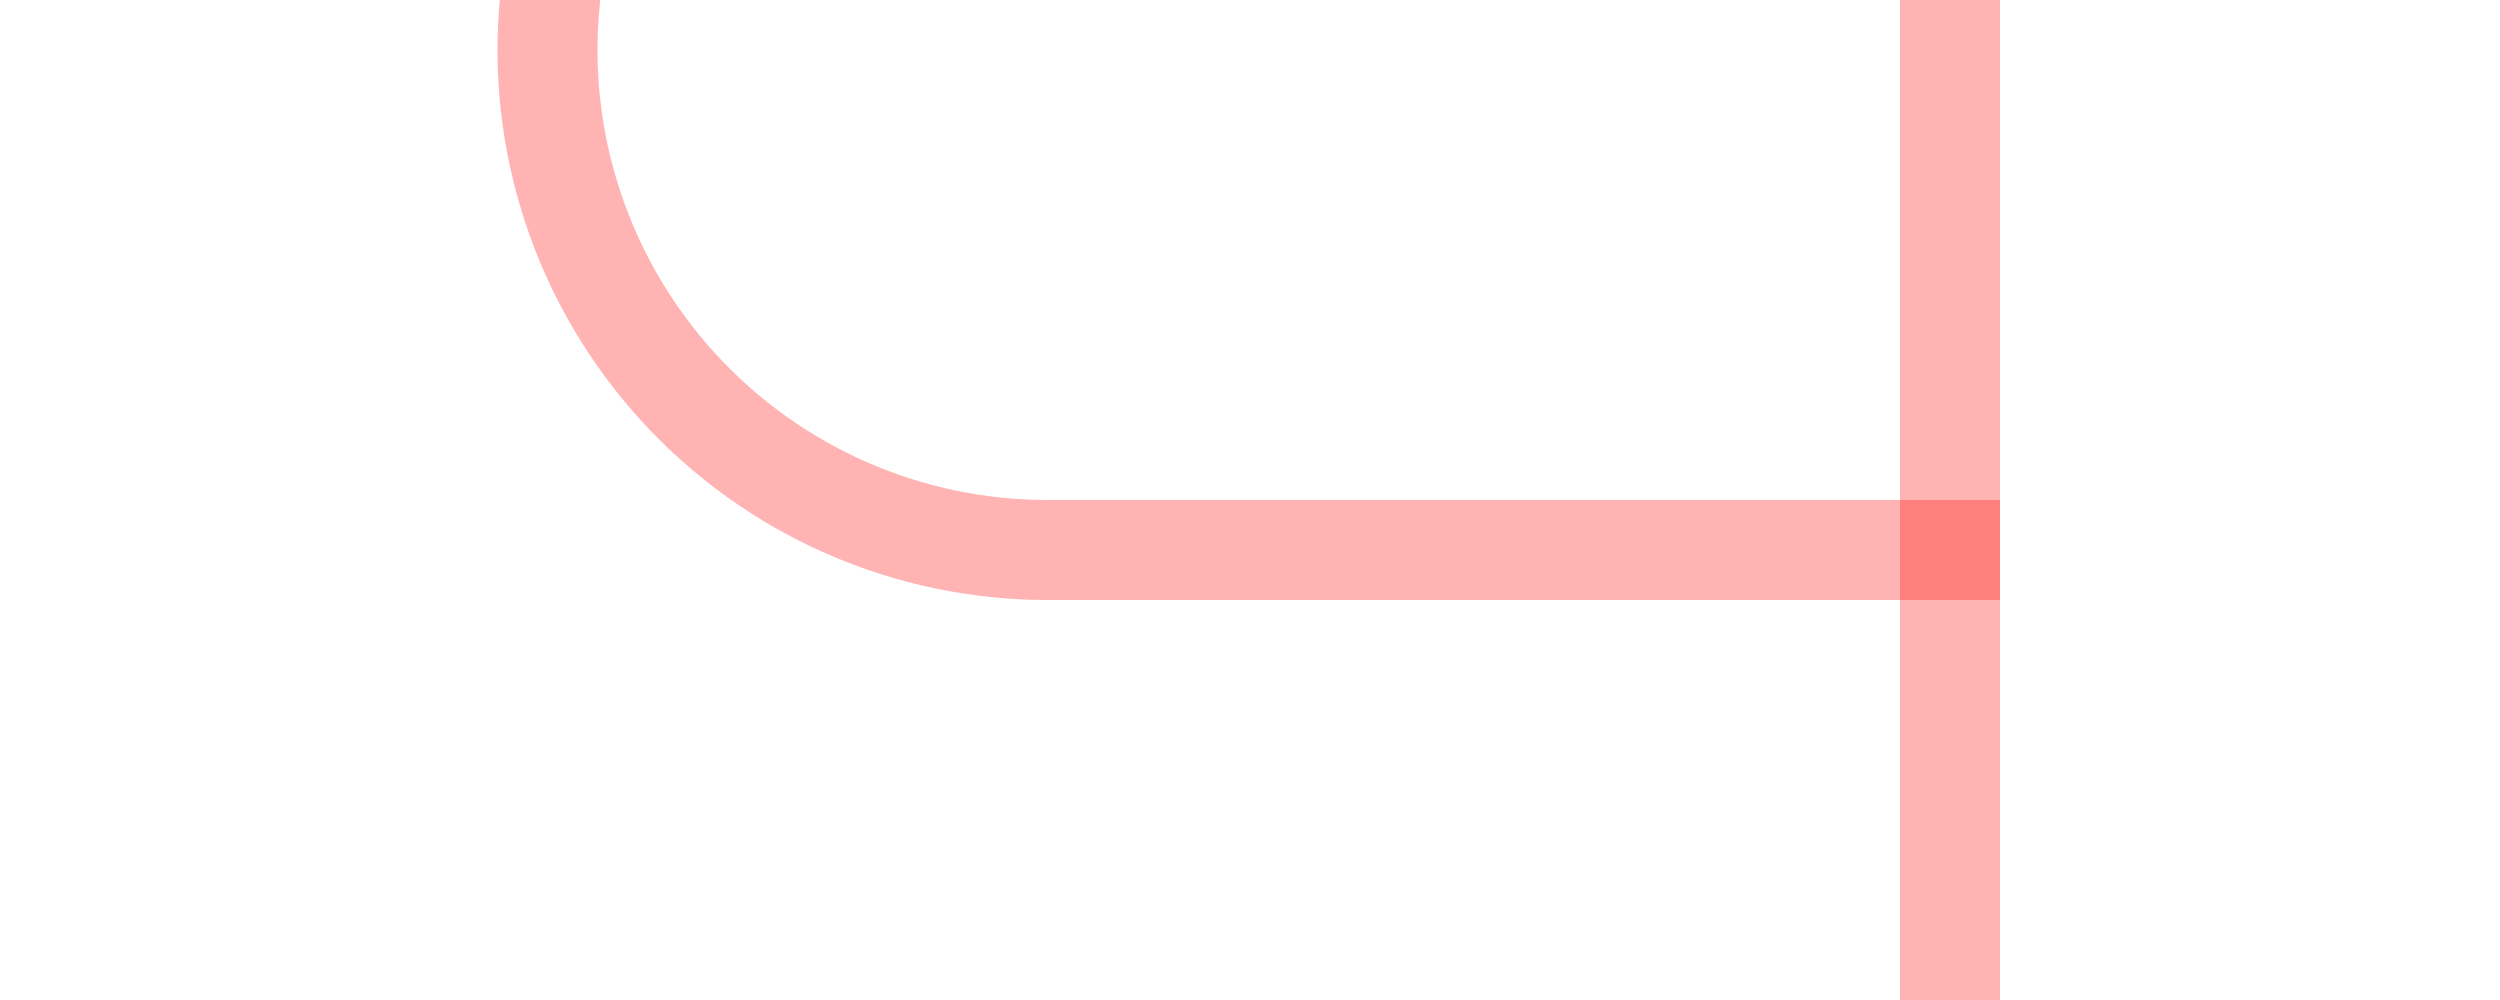
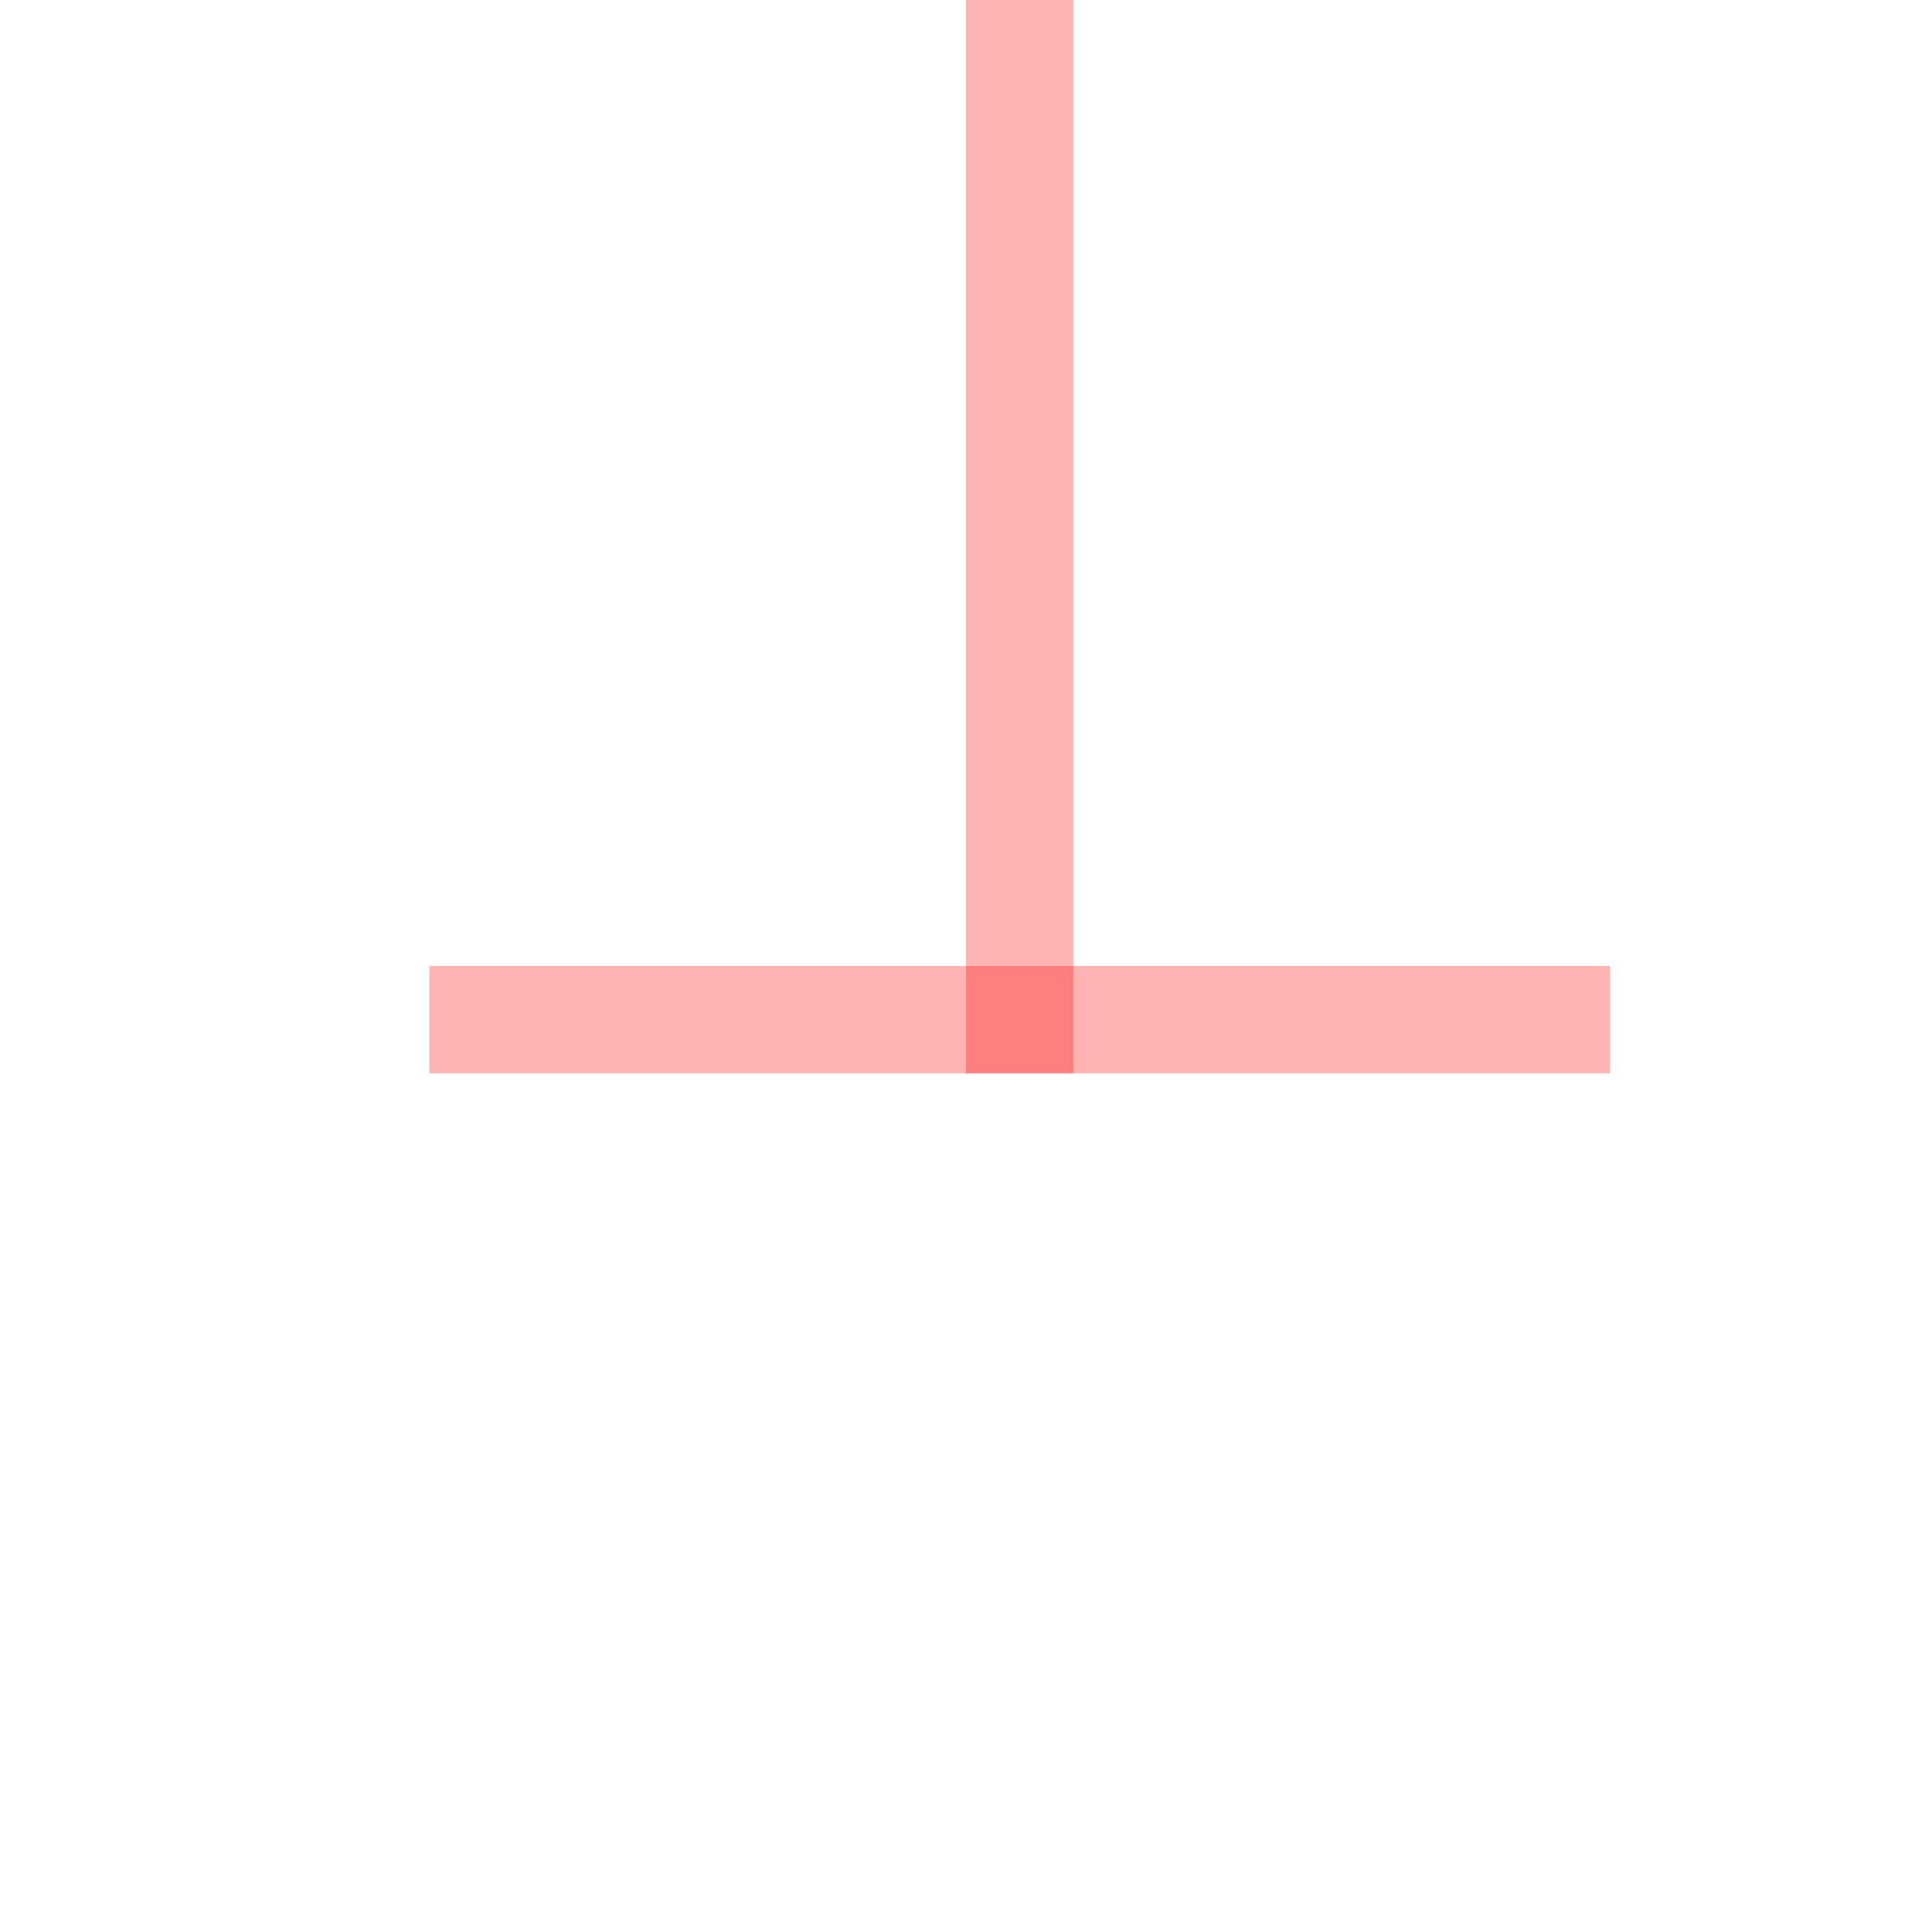
- <svg xmlns="http://www.w3.org/2000/svg" version="1.1" width="25px" height="10px" preserveAspectRatio="xMinYMid meet" viewBox="495 7854  25 8">
-   <path d="M 402.5 2747  L 402.5 2725  A 5 5 0 0 1 407 2720.5 L 484 2720.5  A 3 3 0 0 1 487 2717.5 A 3 3 0 0 1 490 2720.5 L 495 2720.5  A 5 5 0 0 1 500.5 2725.5 L 500.5 7853  A 5 5 0 0 0 505.5 7858.5 L 515 7858.5  " stroke-width="1" stroke="#ff0000" fill="none" stroke-opacity="0.298" />
-   <path d="M 514 7853  L 514 7864  L 515 7864  L 515 7853  L 514 7853  Z " fill-rule="nonzero" fill="#ff0000" stroke="none" fill-opacity="0.298" />
+ <svg xmlns="http://www.w3.org/2000/svg" version="1.1" width="18px" height="18px" preserveAspectRatio="xMinYMid meet" viewBox="478 7621  18 16">
+   <path d="M 402.5 2700  L 402.5 2685  A 5 5 0 0 1 407.5 2680.5 L 482 2680.5  A 5 5 0 0 1 487.5 2685.5 L 487.5 7630  " stroke-width="1" stroke="#ff0000" fill="none" stroke-opacity="0.298" />
+   <path d="M 493 7629  L 482 7629  L 482 7630  L 493 7630  L 493 7629  Z " fill-rule="nonzero" fill="#ff0000" stroke="none" fill-opacity="0.298" />
</svg>
